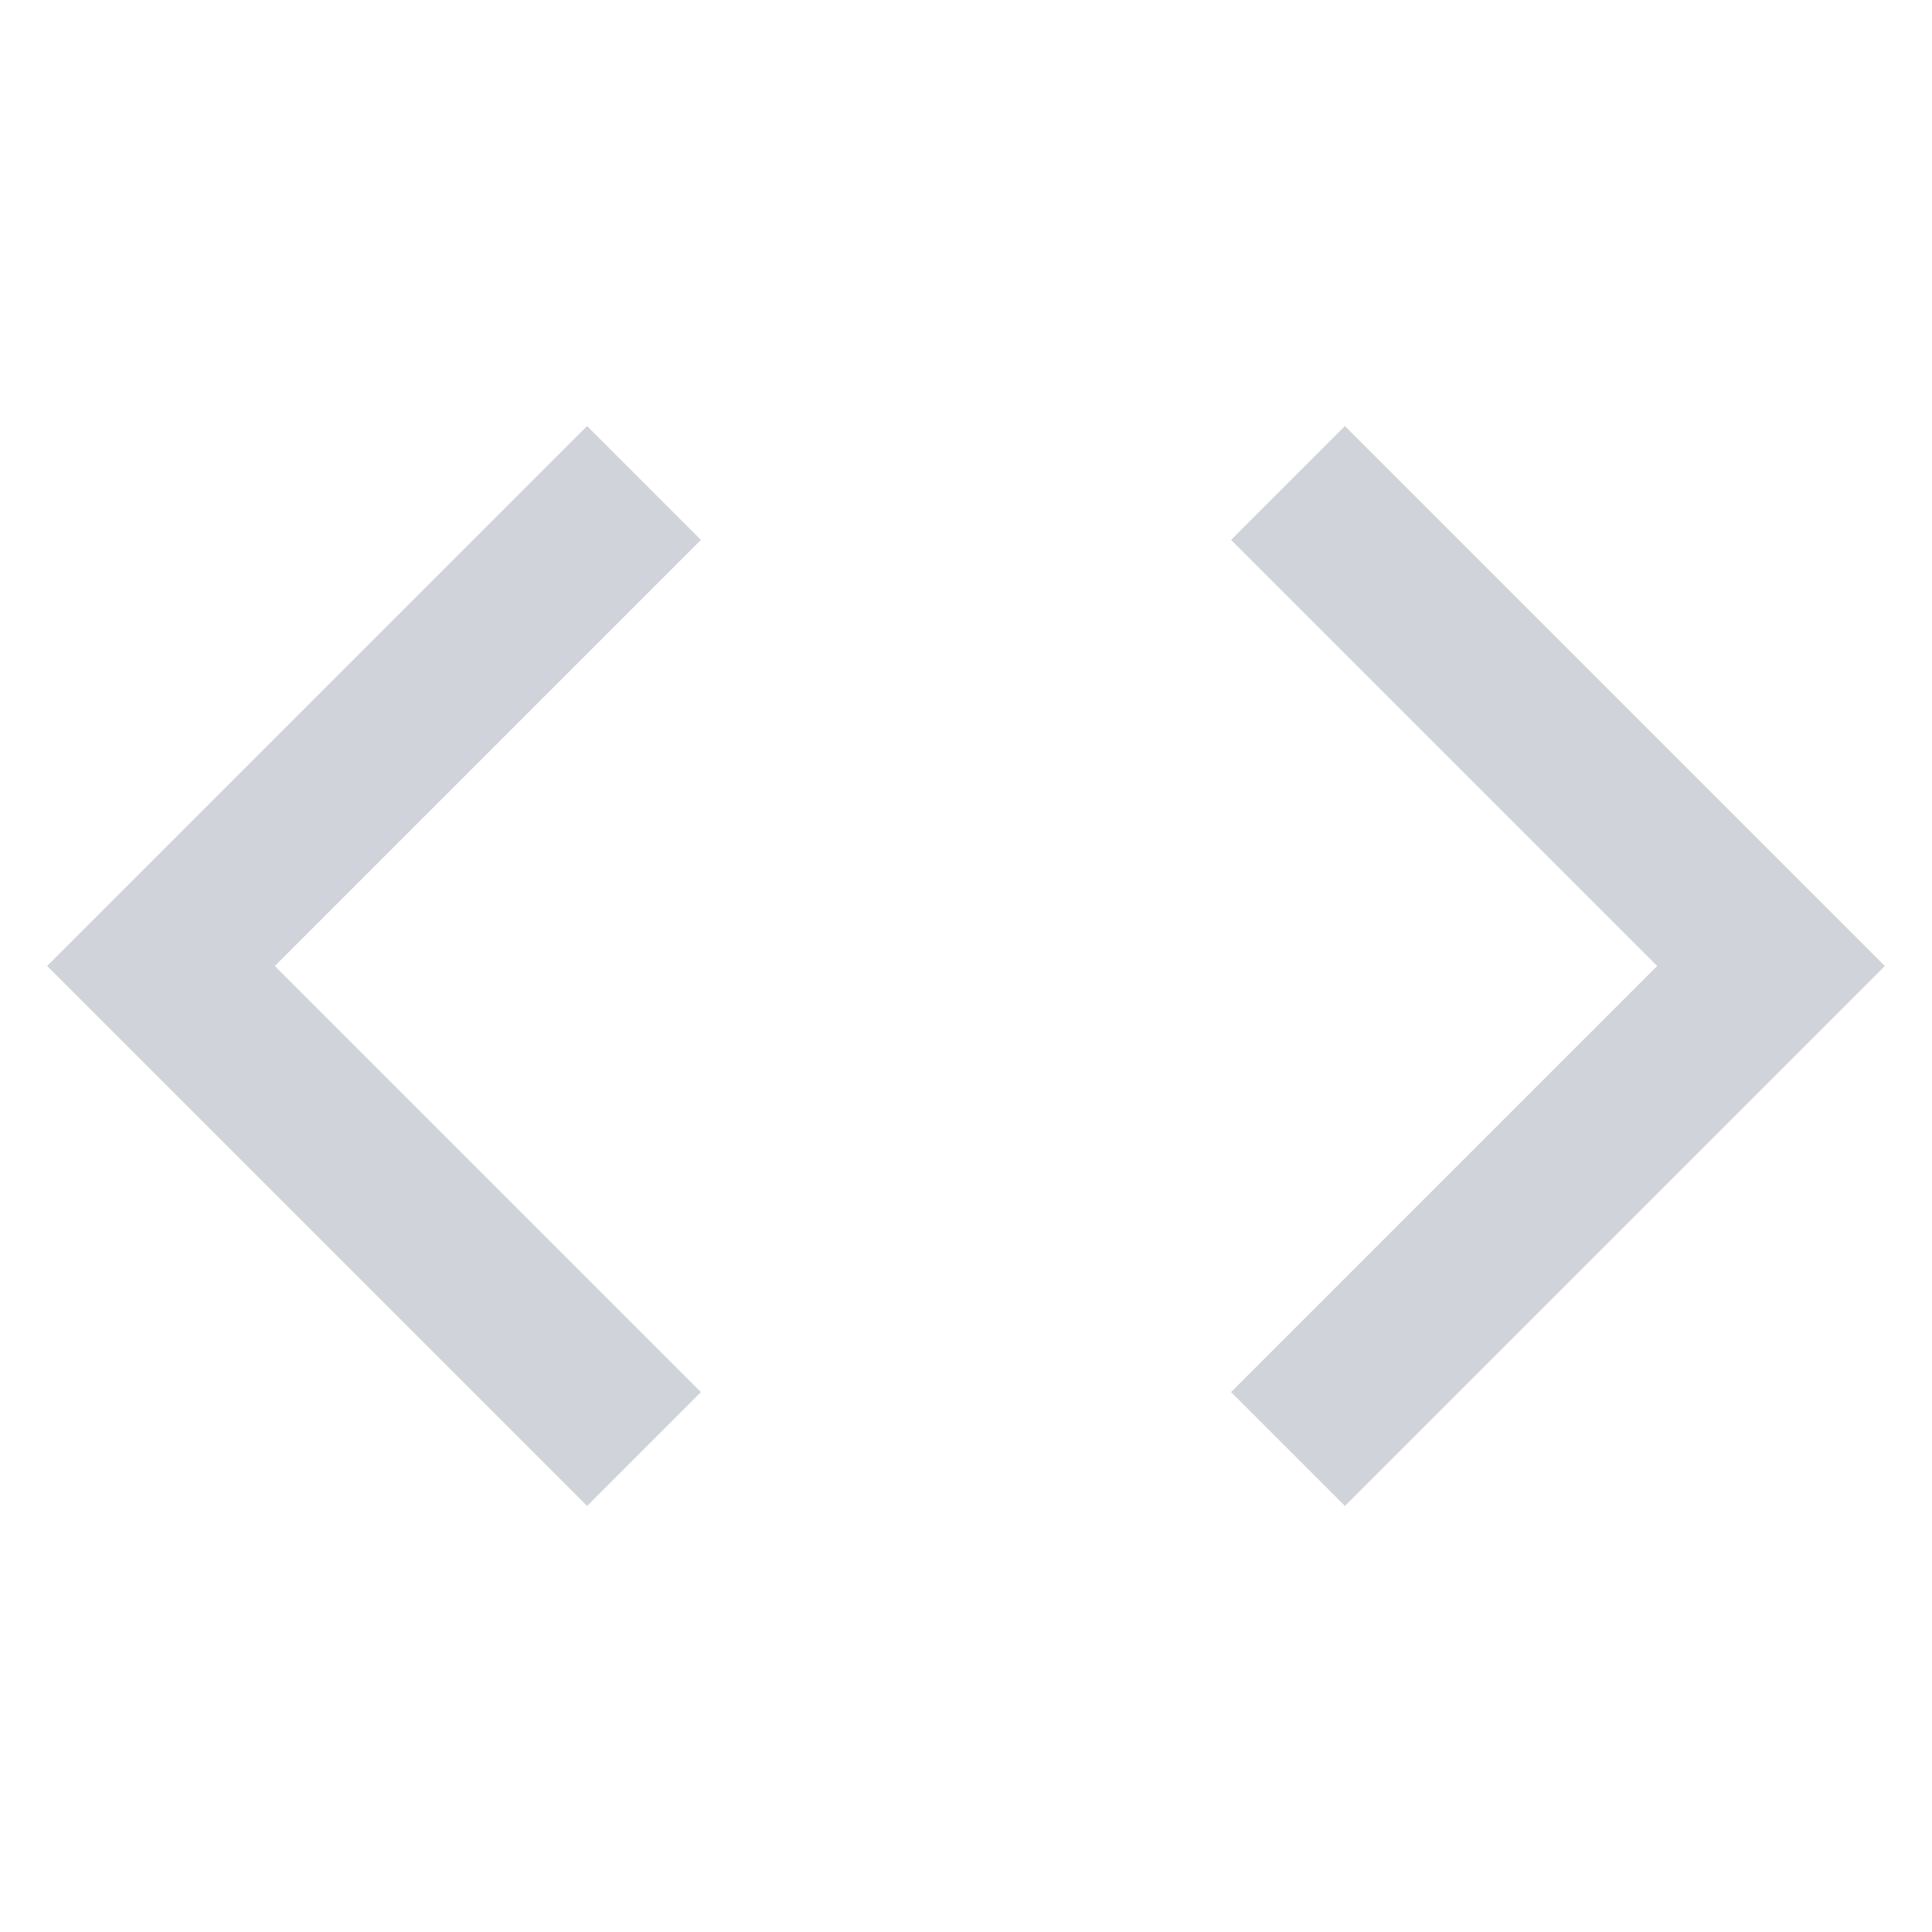
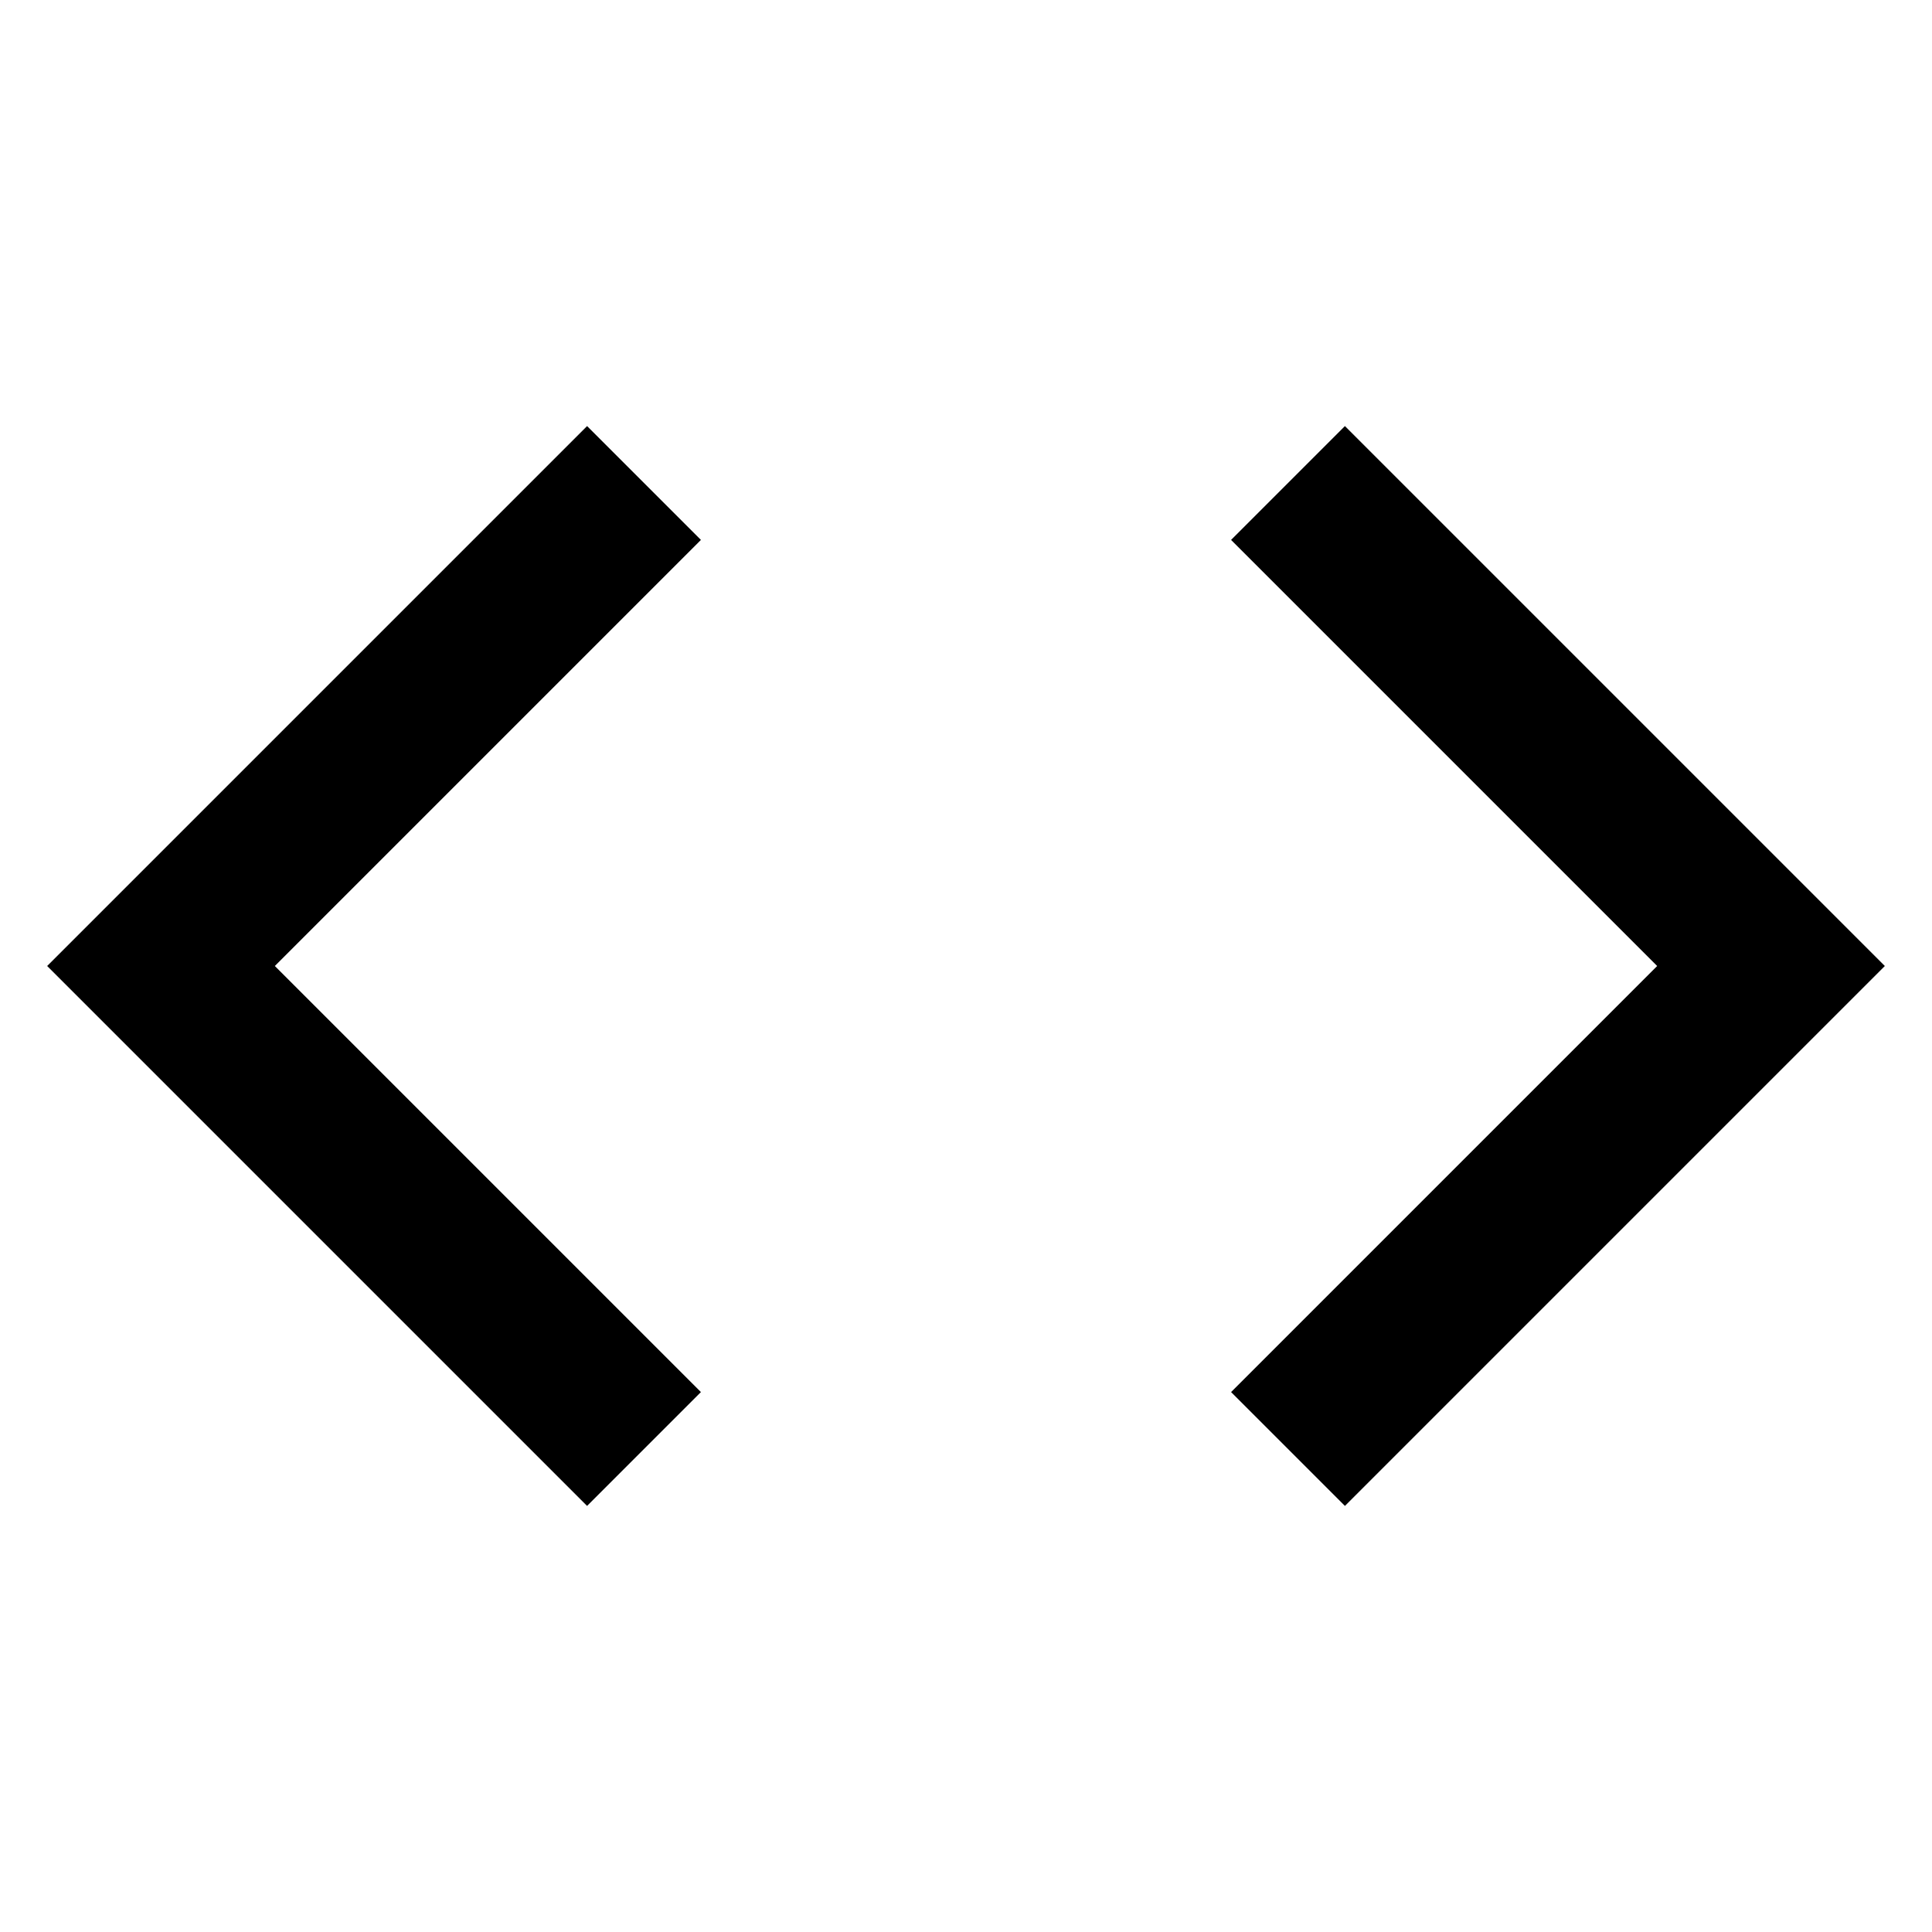
- <svg xmlns="http://www.w3.org/2000/svg" width="24" height="24" viewBox="0 0 24 24" fill="none" stroke="#D1D3DB" stroke-width="2" stroke-linecap="butt" stroke-linejoin="miter">
+ <svg xmlns="http://www.w3.org/2000/svg" width="24" height="24" viewBox="0 0 24 24" fill="none" stroke="currentColor" stroke-width="2" stroke-linecap="butt" stroke-linejoin="miter">
  <polyline points="16 18 22 12 16 6" />
  <polyline points="8 6 2 12 8 18" />
</svg>
